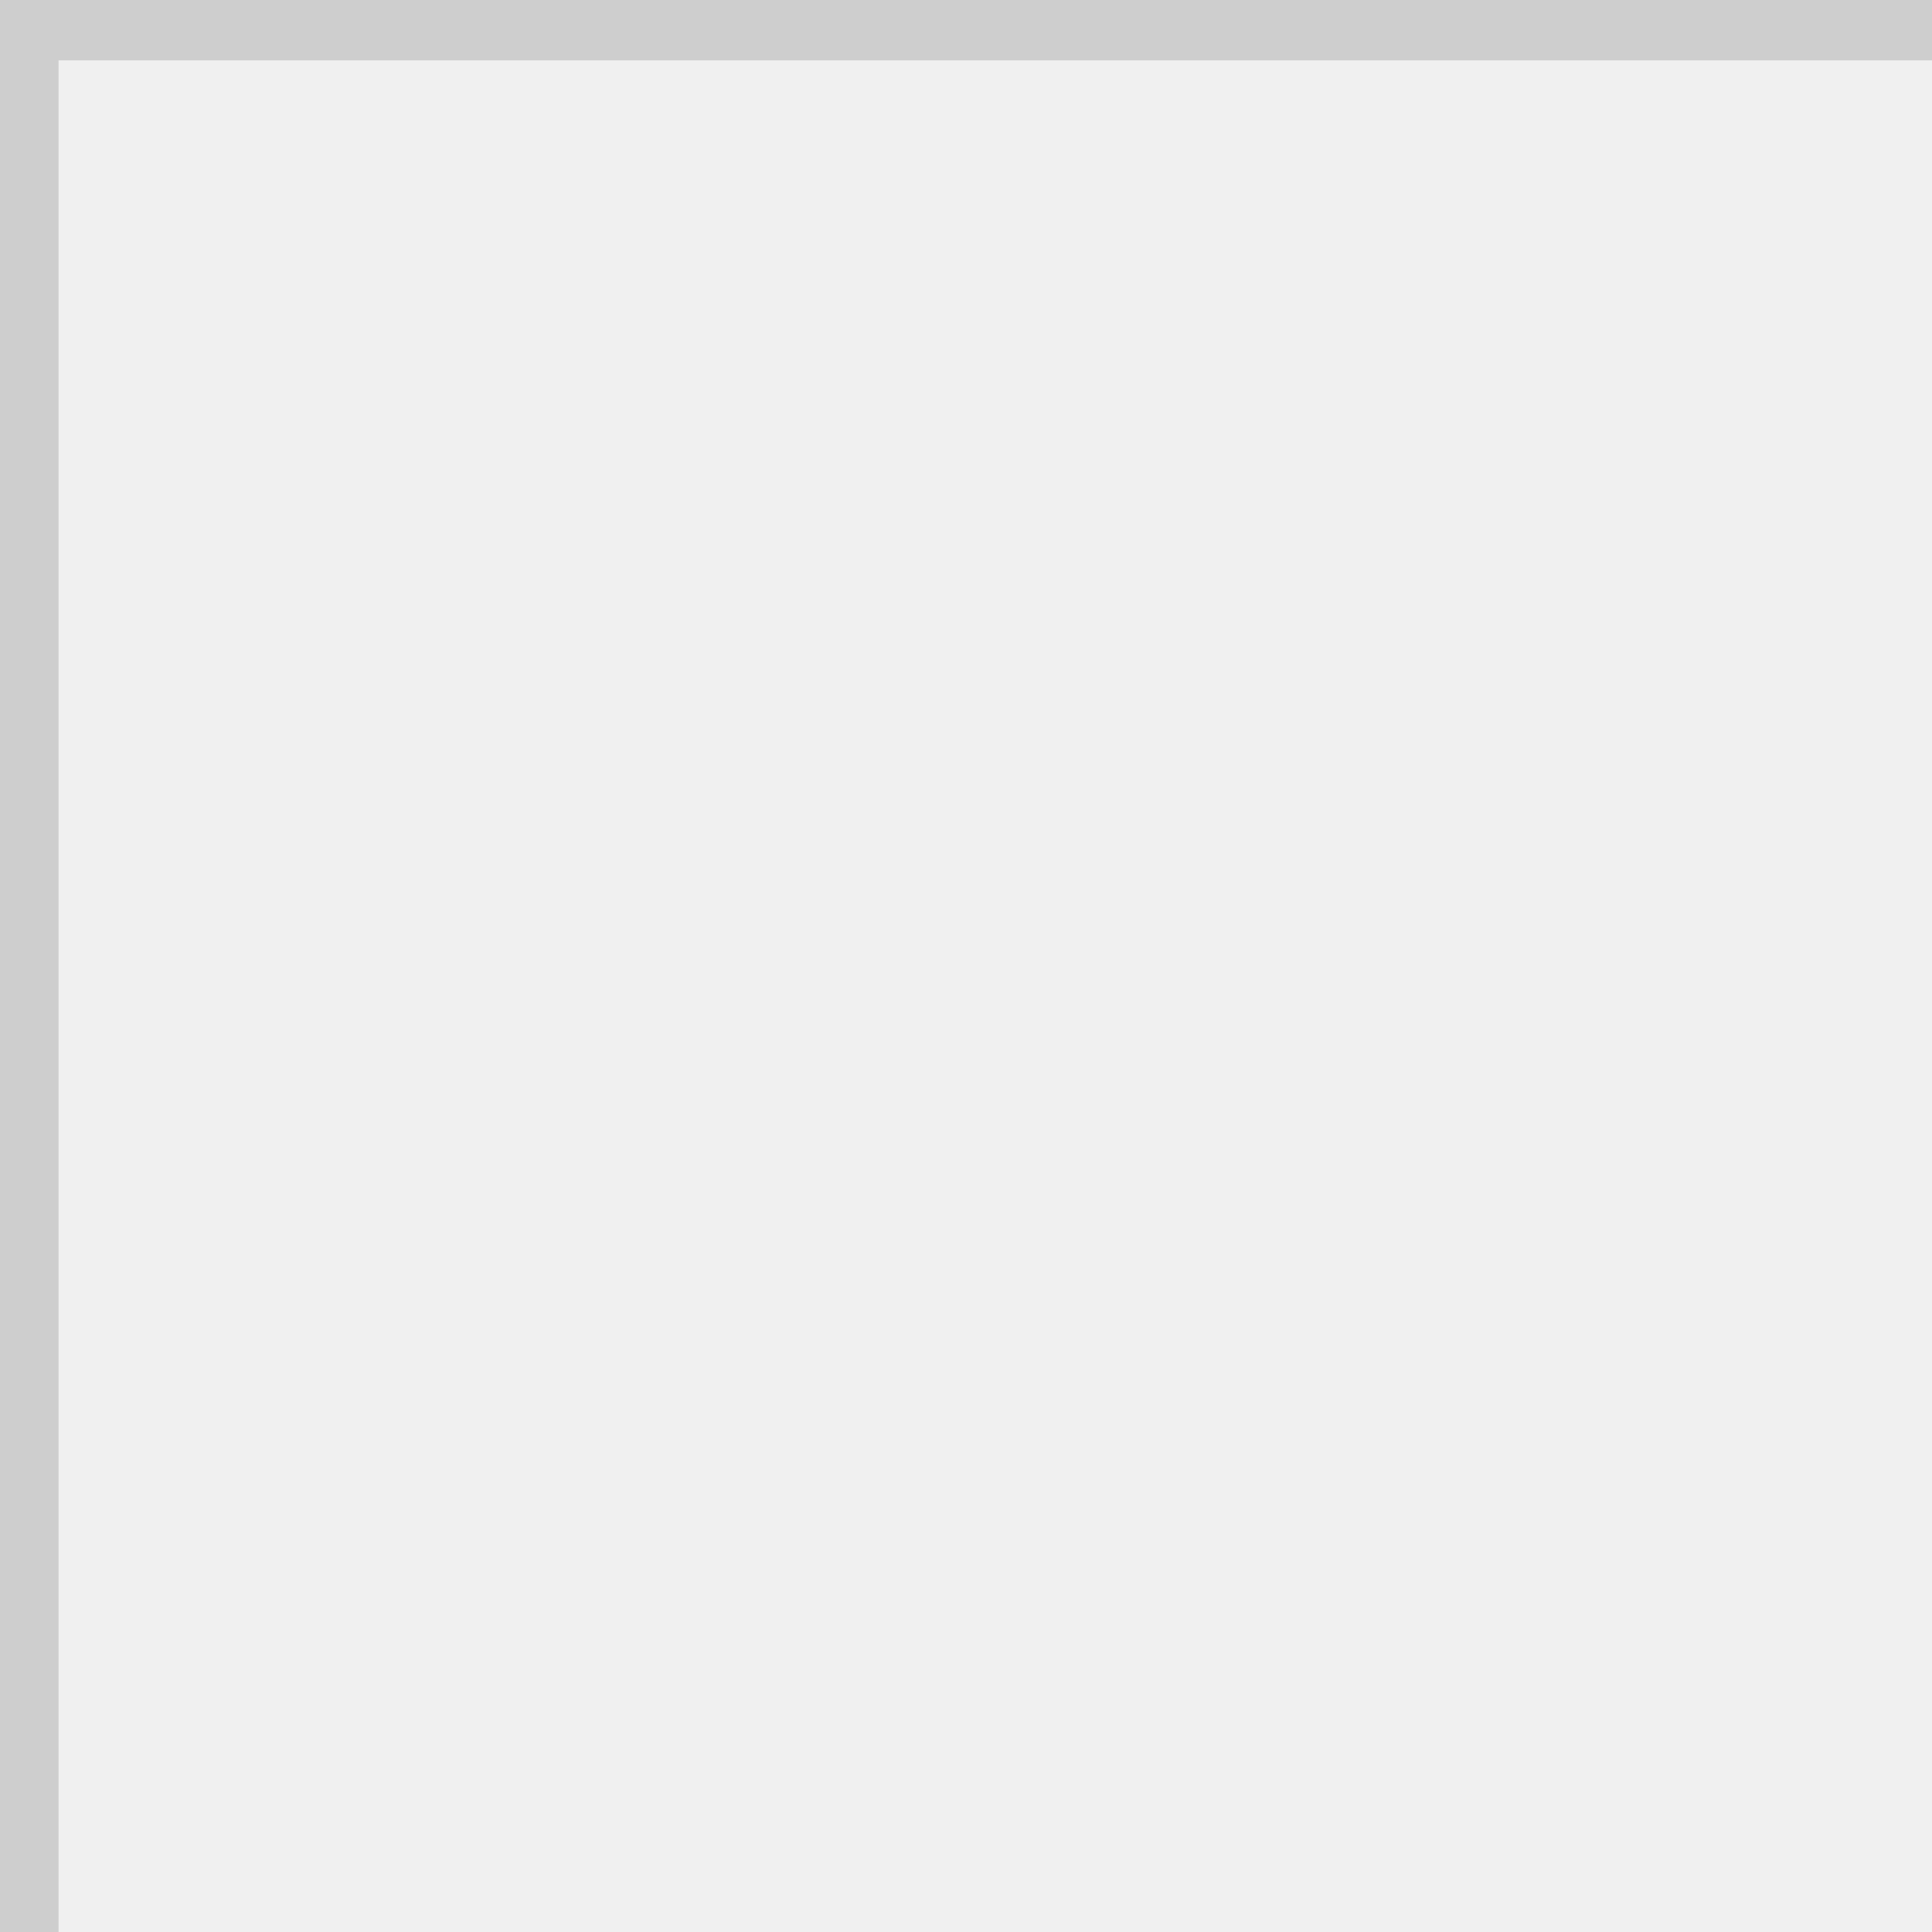
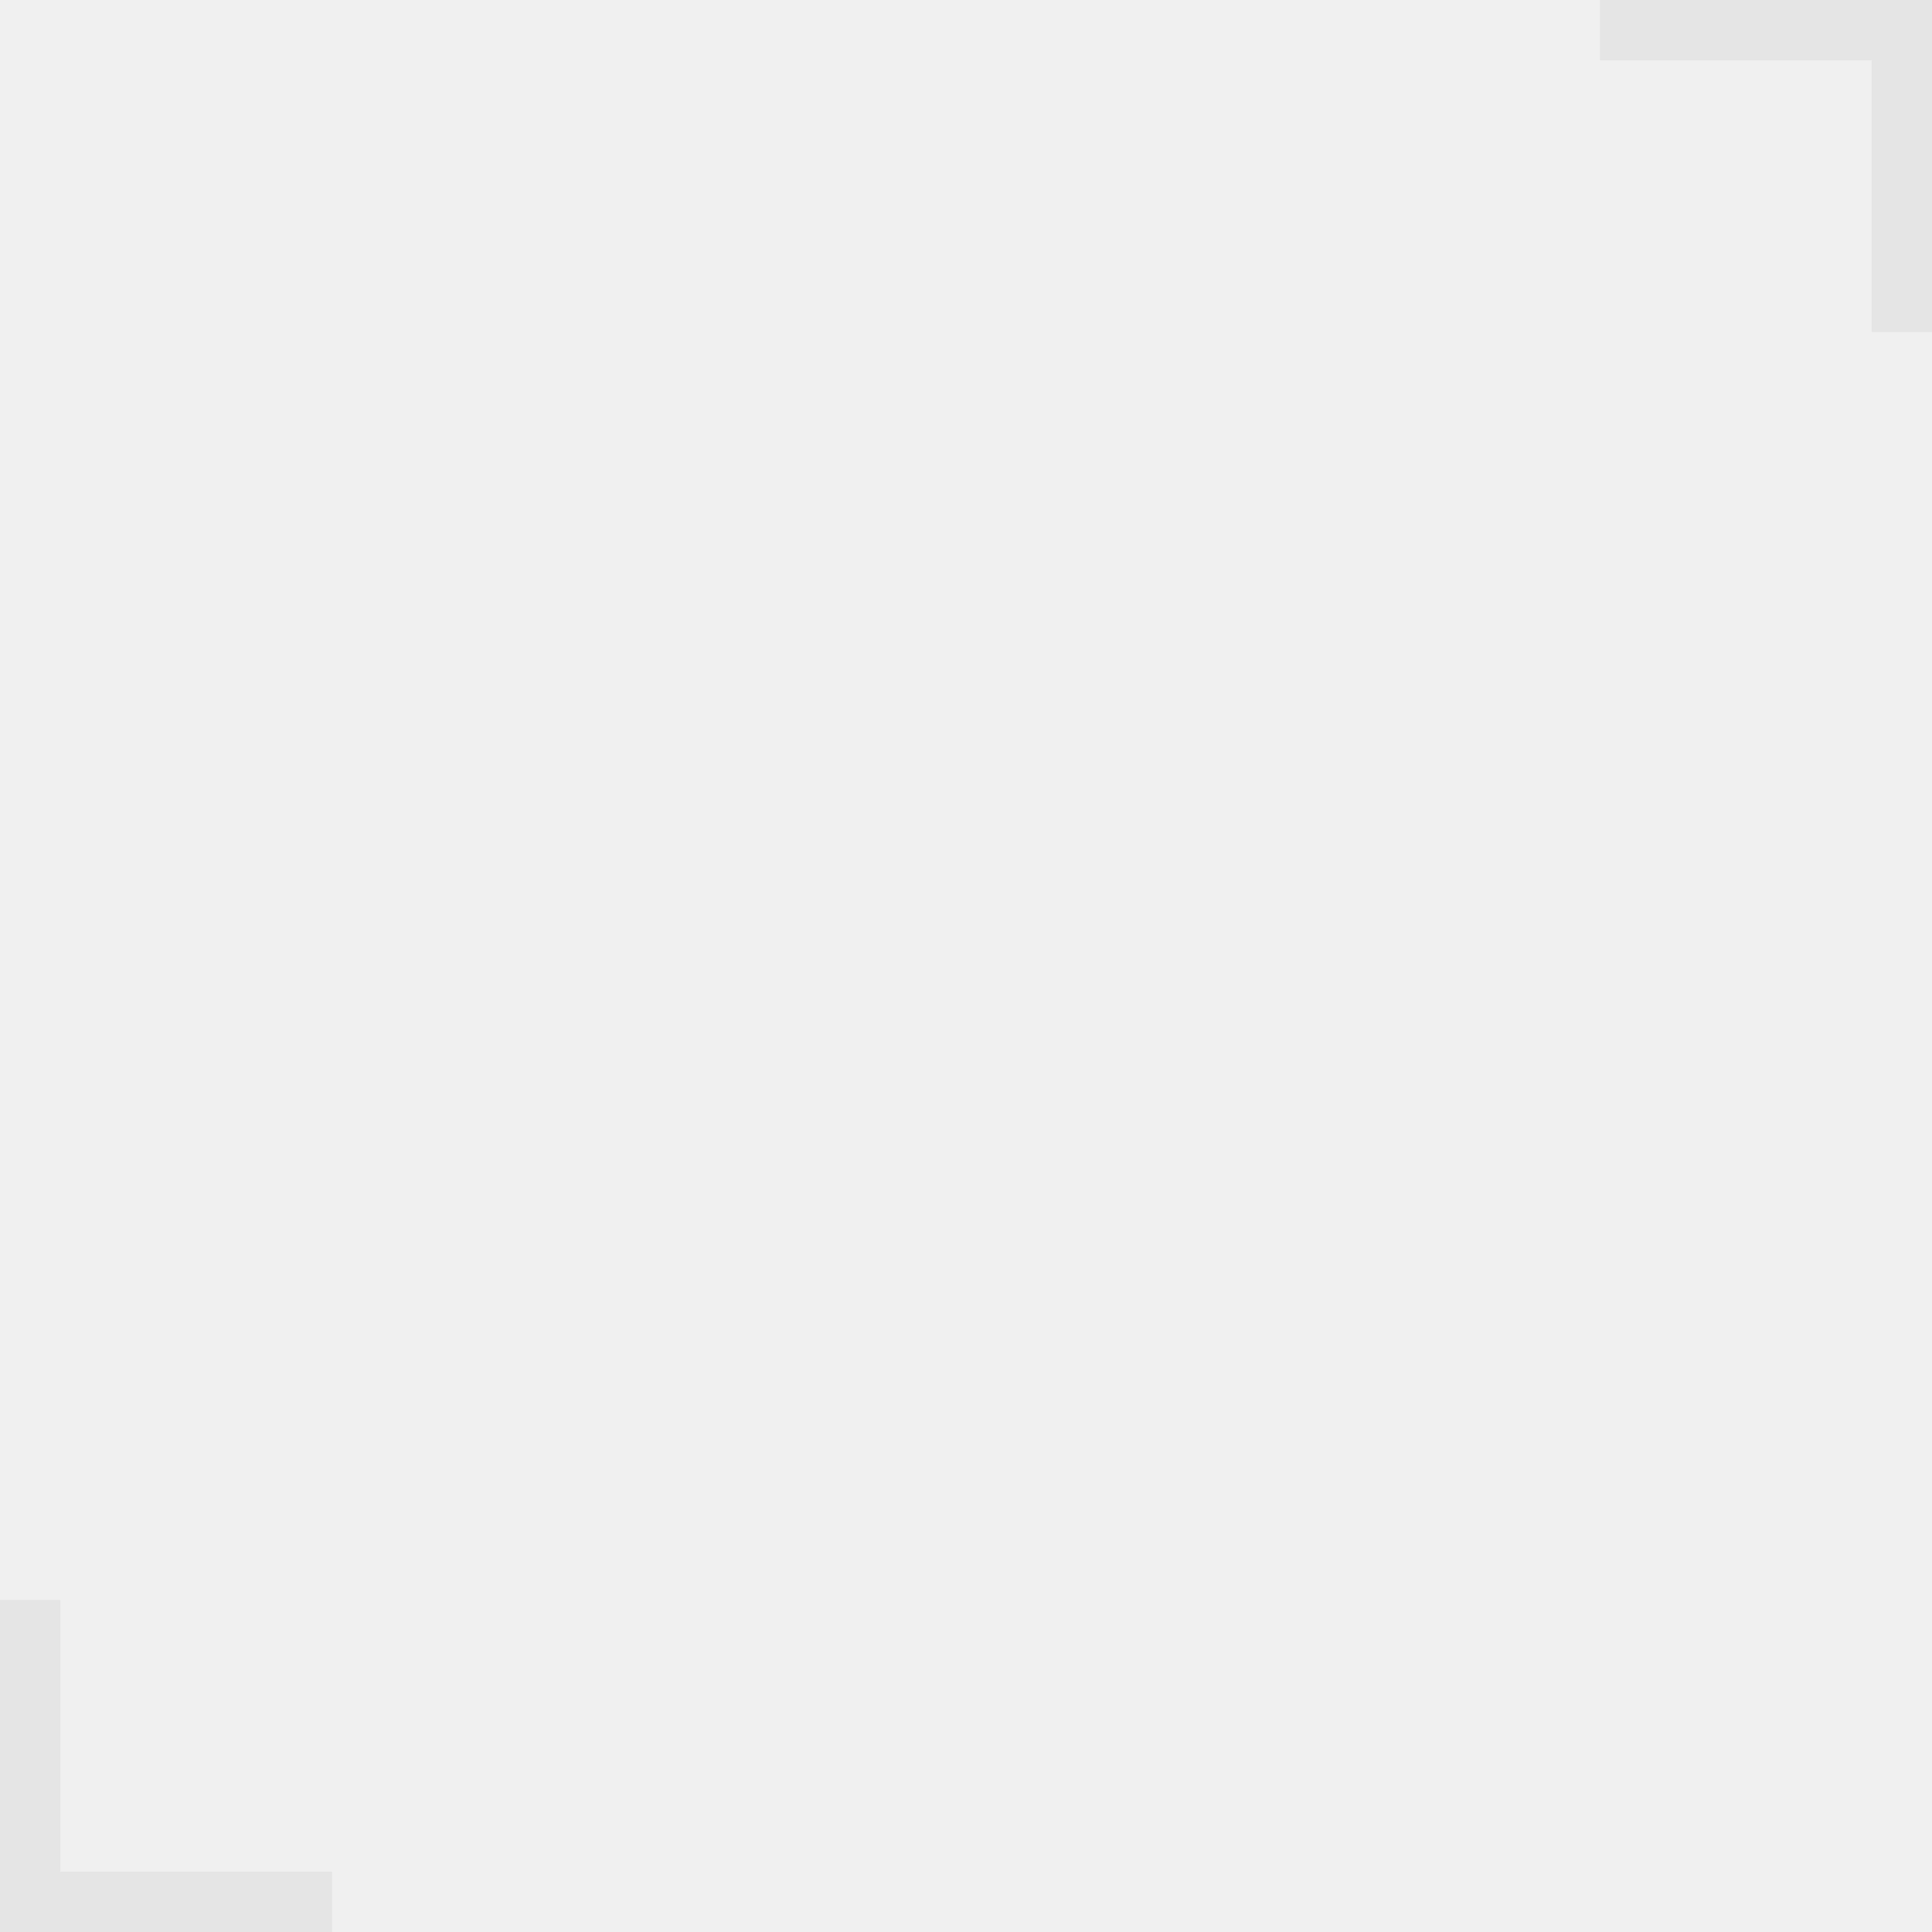
<svg xmlns="http://www.w3.org/2000/svg" width="32" height="32" viewBox="0 0 32 32" fill="none">
-   <path fill-rule="evenodd" clip-rule="evenodd" d="M0.97 32H0V0H0.97H32V1H0.97V32Z" fill="#7F7F7F" fill-opacity="0.3" />
+   <g clip-path="url(#clip0_1_2)">
+     <rect width="32" height="32" />
+     <path d="M0.5 26.5V31.5H5.5" stroke="black" stroke-opacity="0.05" />
+     <path d="M31.5 5.5V0.5H26.5" stroke="black" stroke-opacity="0.05" />
+   </g>
+   <defs>
+     <clipPath id="clip0_1_2">
+       <rect width="32" height="32" fill="white" />
+     </clipPath>
+   </defs>
</svg>
